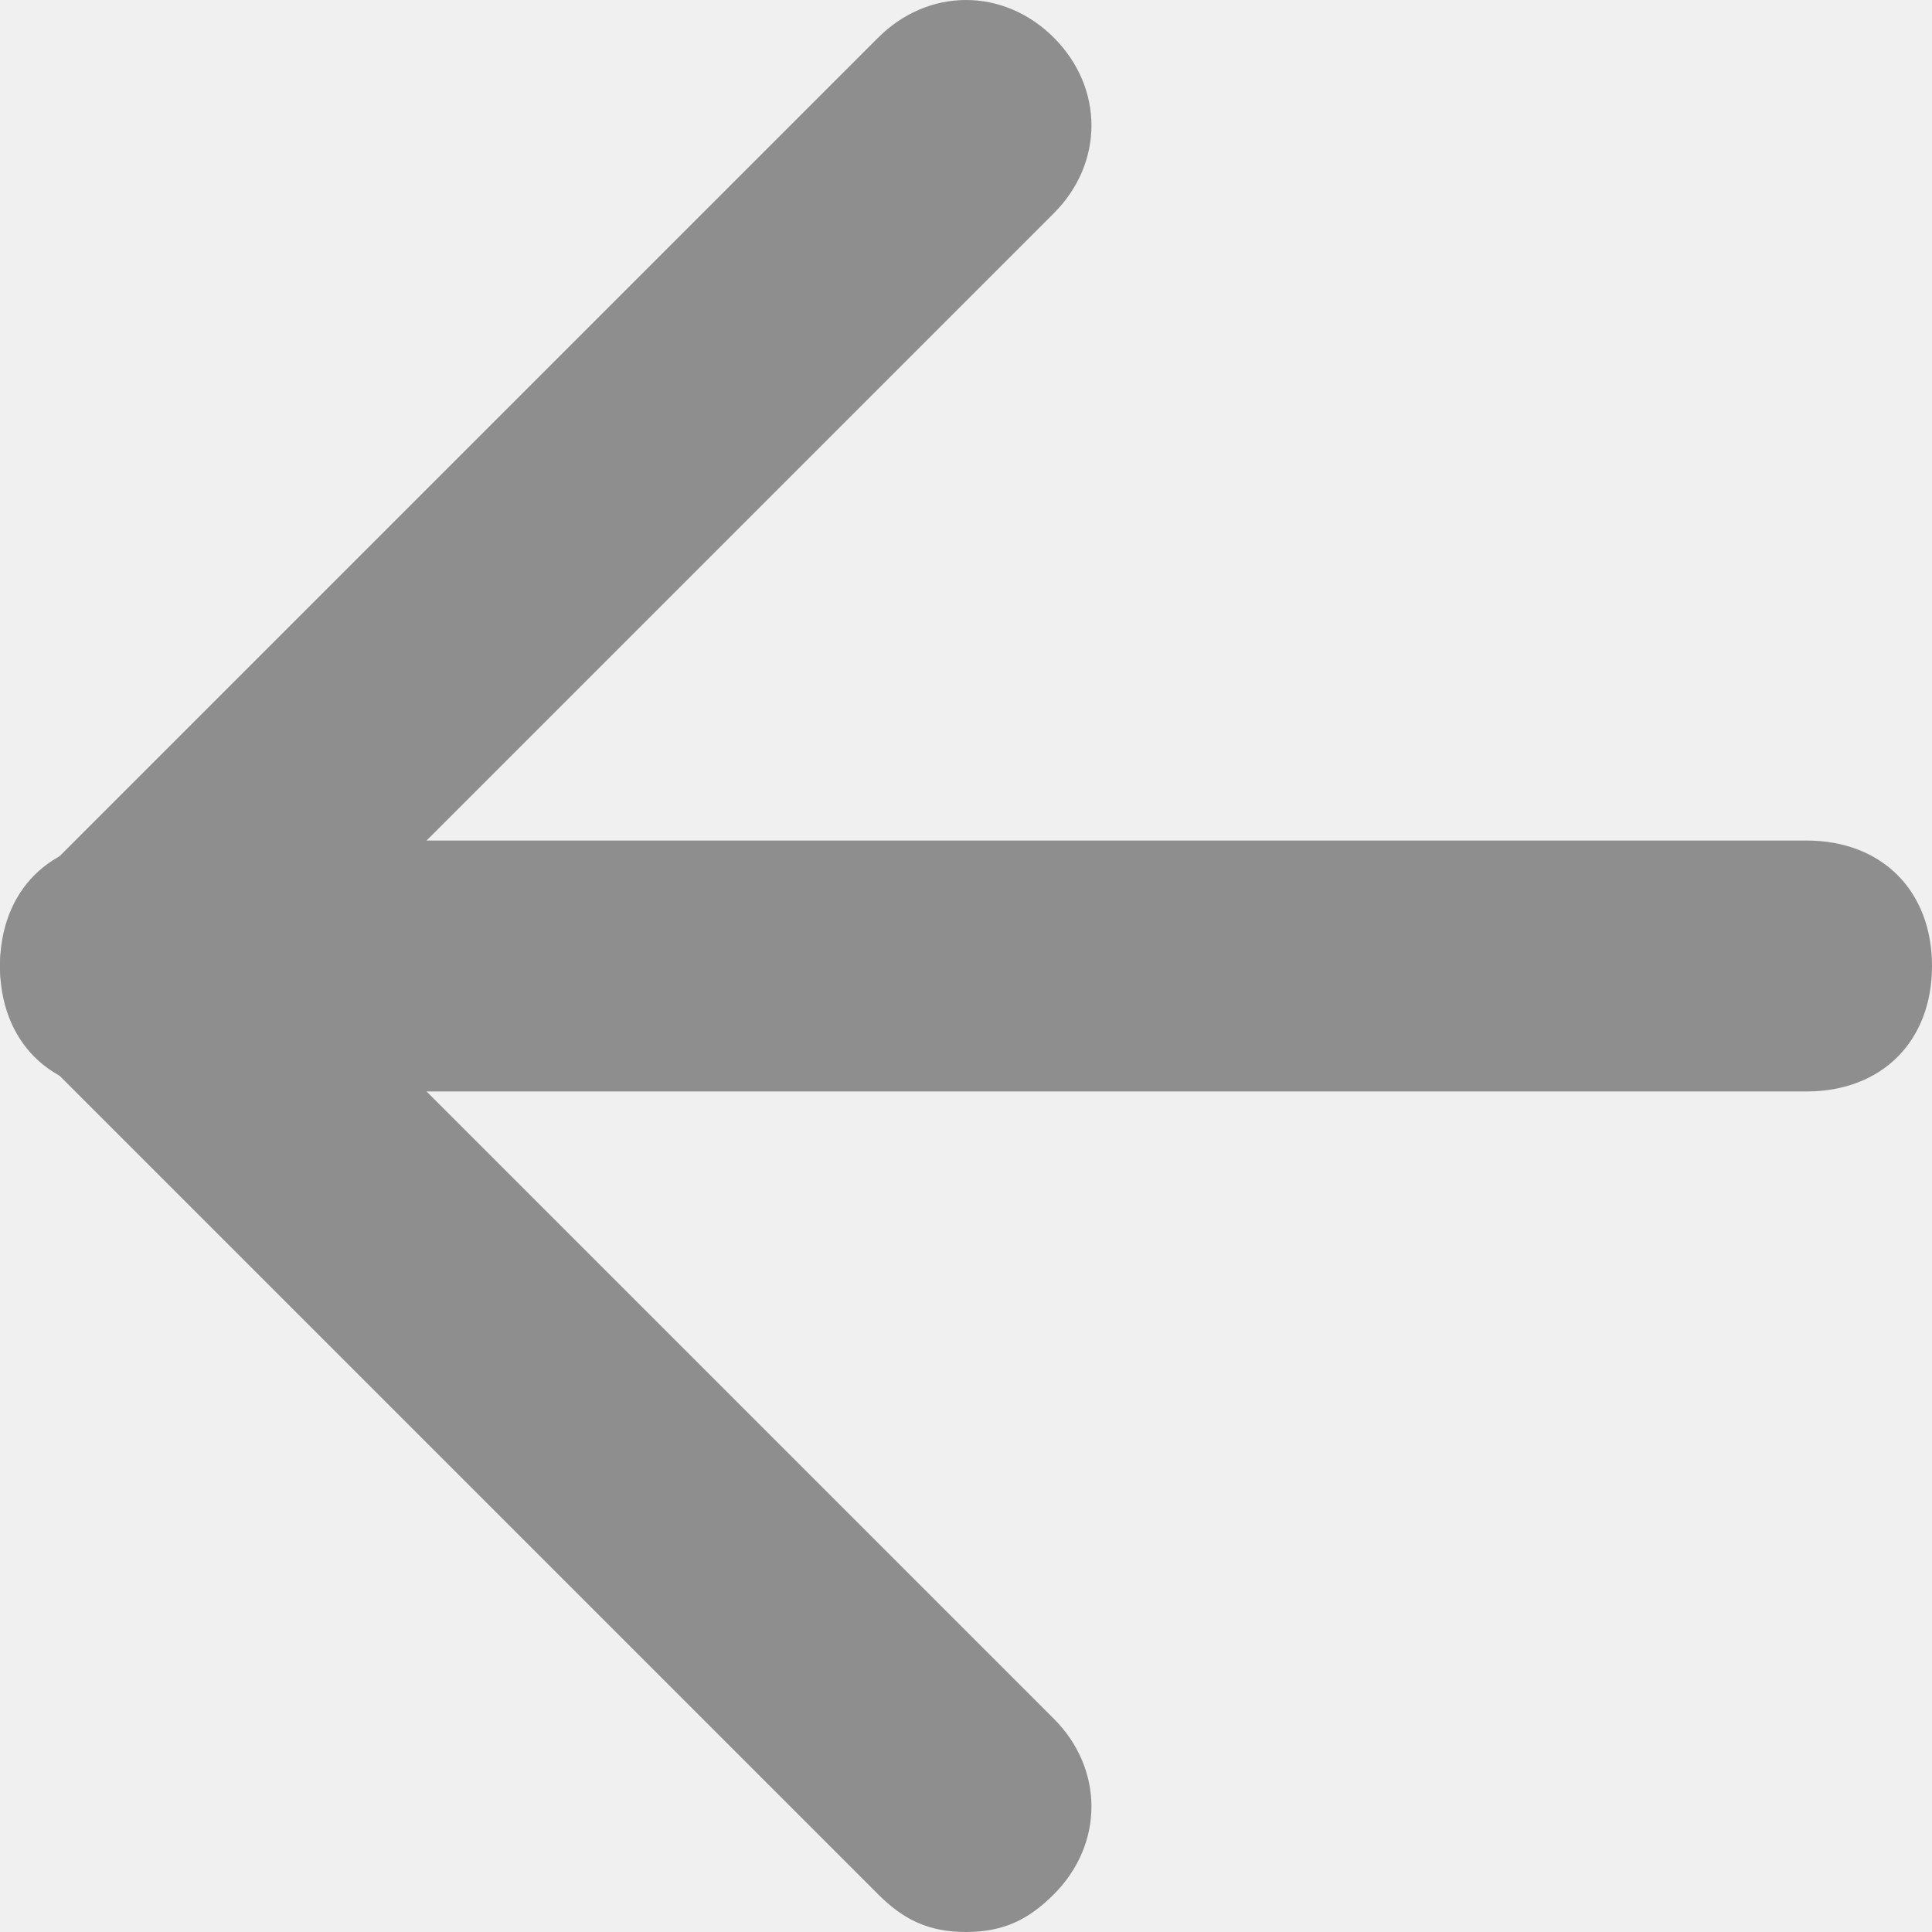
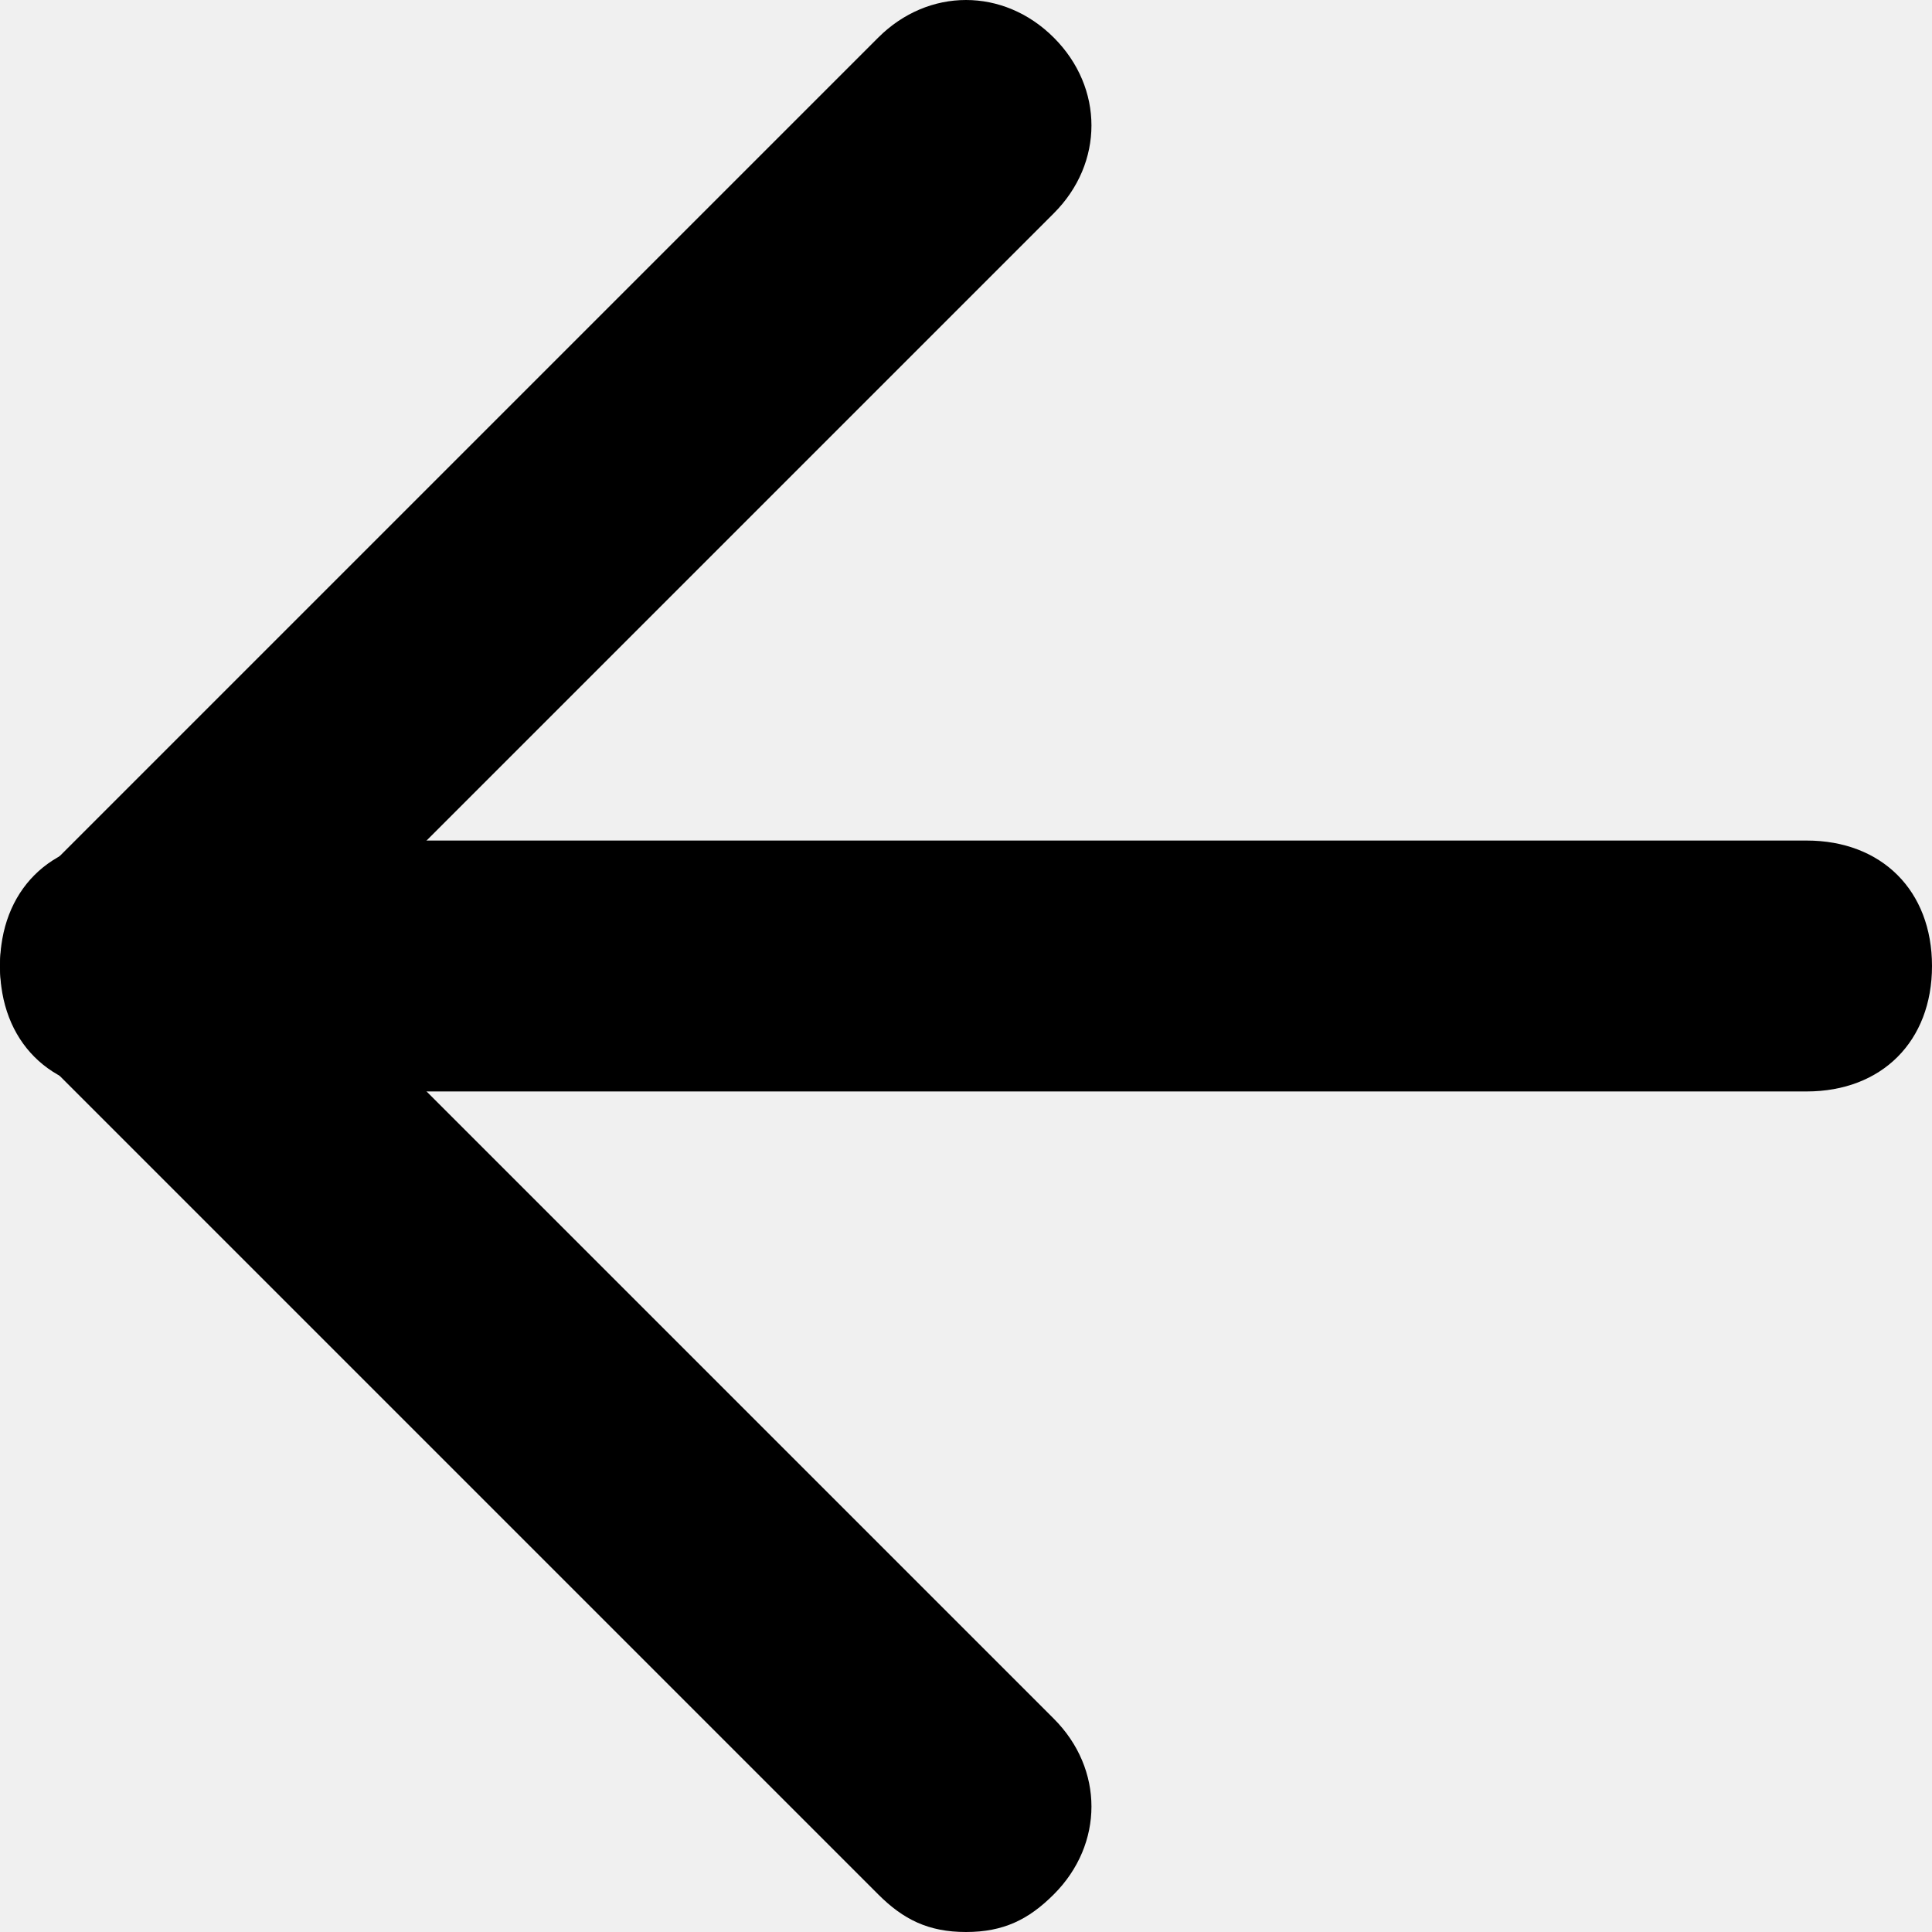
<svg xmlns="http://www.w3.org/2000/svg" version="1.1" id="Слой_1" x="0px" y="0px" viewBox="0 0 15.4 15.4" style="enable-background:new 0 0 15.4 15.4;" xml:space="preserve">
-   <style type="text/css">
- 	.st0{fill:#FFFFFF;}
- 	.st1{fill:#8E8E8E;}
- </style>
-   <g>
-     <g>
-       <path class="st0" d="M-19.8-20.3" />
-     </g>
-   </g>
-   <g>
-     <path class="st0" d="M-19.8,614.8" />
-   </g>
-   <g>
-     <g>
-       <path class="st1" d="M14.4,8.7H1c-0.6,0-1-0.4-1-1s0.4-1,1-1h13.4c0.6,0,1,0.4,1,1S15,8.7,14.4,8.7z" />
-     </g>
-     <g>
-       <path class="st1" d="M7.7,15.4c-0.3,0-0.5-0.1-0.7-0.3L0.3,8.4c-0.4-0.4-0.4-1,0-1.4L7,0.3c0.4-0.4,1-0.4,1.4,0s0.4,1,0,1.4l-6,6    l6,6c0.4,0.4,0.4,1,0,1.4C8.2,15.3,8,15.4,7.7,15.4z" />
-     </g>
-   </g>
+   <path d="M-19.8-20.3" />
+   <path class="st0" d="M-19.8,614.8" />
+   <path d="M14.4,8.7H1c-0.6,0-1-0.4-1-1s0.4-1,1-1h13.4c0.6,0,1,0.4,1,1S15,8.7,14.4,8.7z" />
+   <path d="M7.7,15.4c-0.3,0-0.5-0.1-0.7-0.3L0.3,8.4c-0.4-0.4-0.4-1,0-1.4L7,0.3c0.4-0.4,1-0.4,1.4,0s0.4,1,0,1.4l-6,6    l6,6c0.4,0.4,0.4,1,0,1.4C8.2,15.3,8,15.4,7.7,15.4z" />
</svg>
